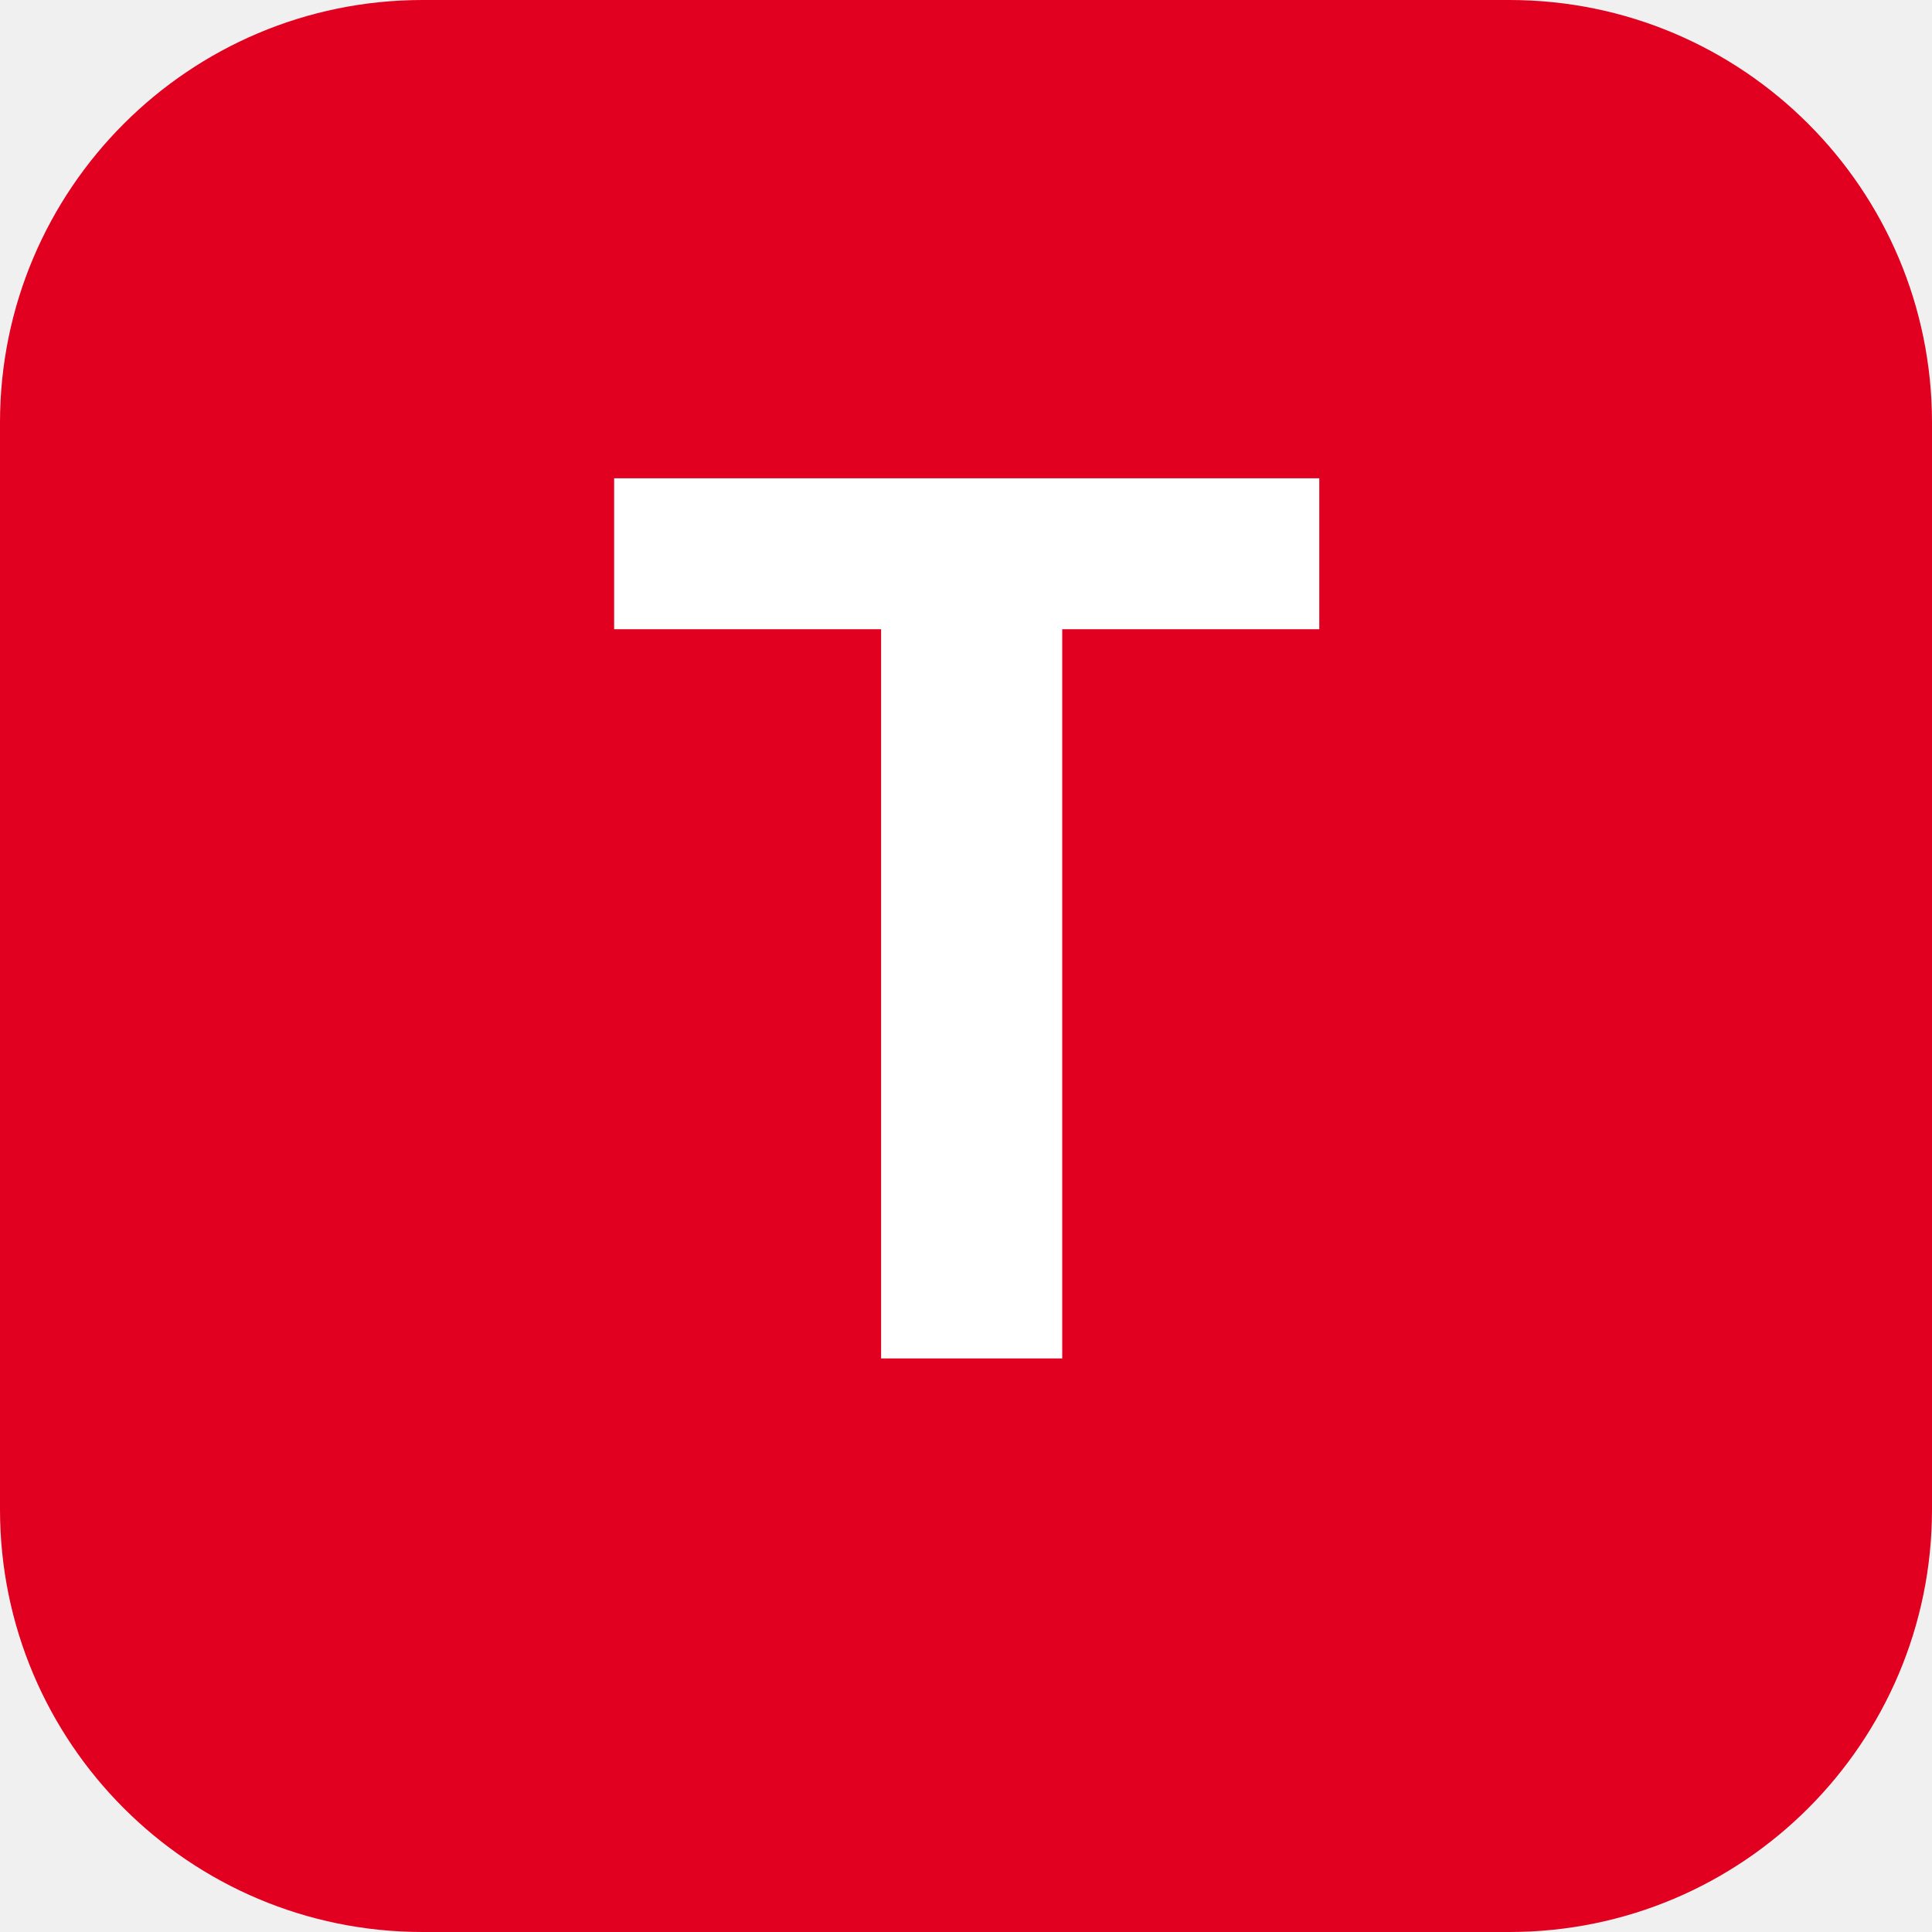
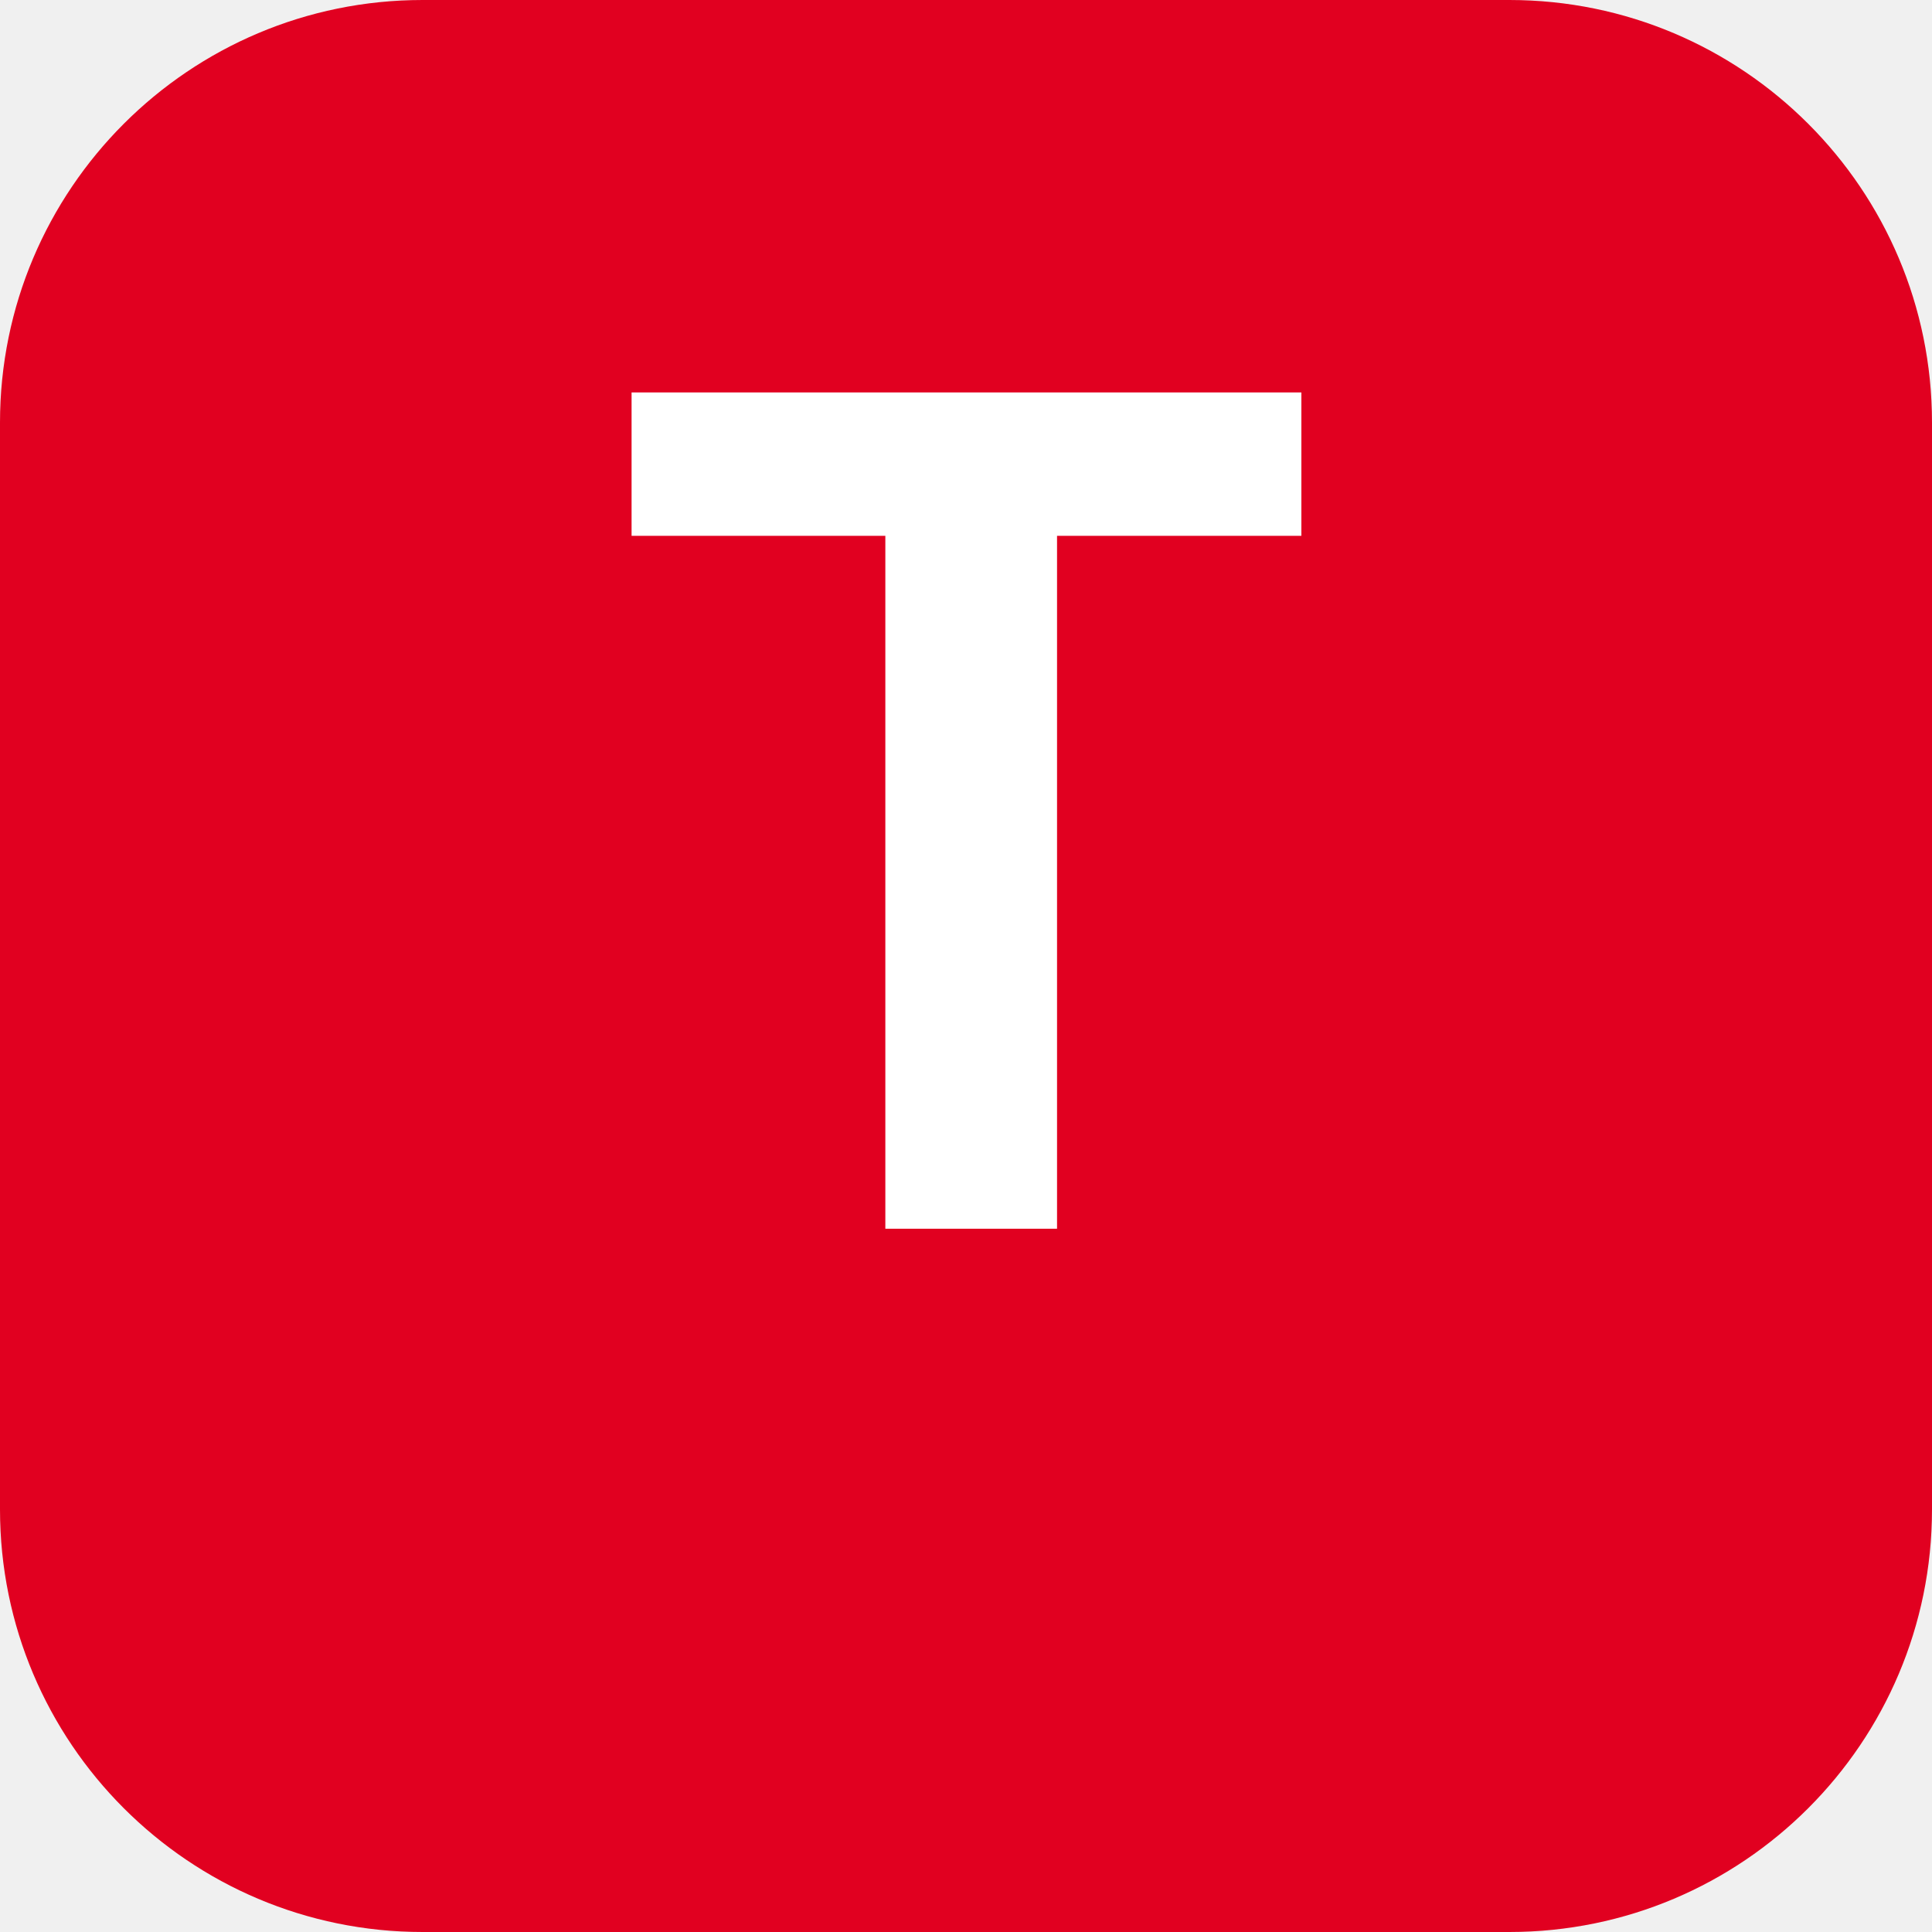
<svg xmlns="http://www.w3.org/2000/svg" viewBox="0 0 64 64" width="64" height="64">
  <rect width="64" height="64" rx="14" fill="#E10020" />
-   <text x="32" y="45" text-anchor="middle" font-family="Helvetica, Arial, sans-serif" font-size="40" font-weight="700" fill="#ffffff">T</text>
+   <text x="32" y="32" text-anchor="middle" dominant-baseline="central" font-family="Helvetica, Arial, sans-serif" font-size="38" font-weight="700" fill="#ffffff">T</text>
</svg>
